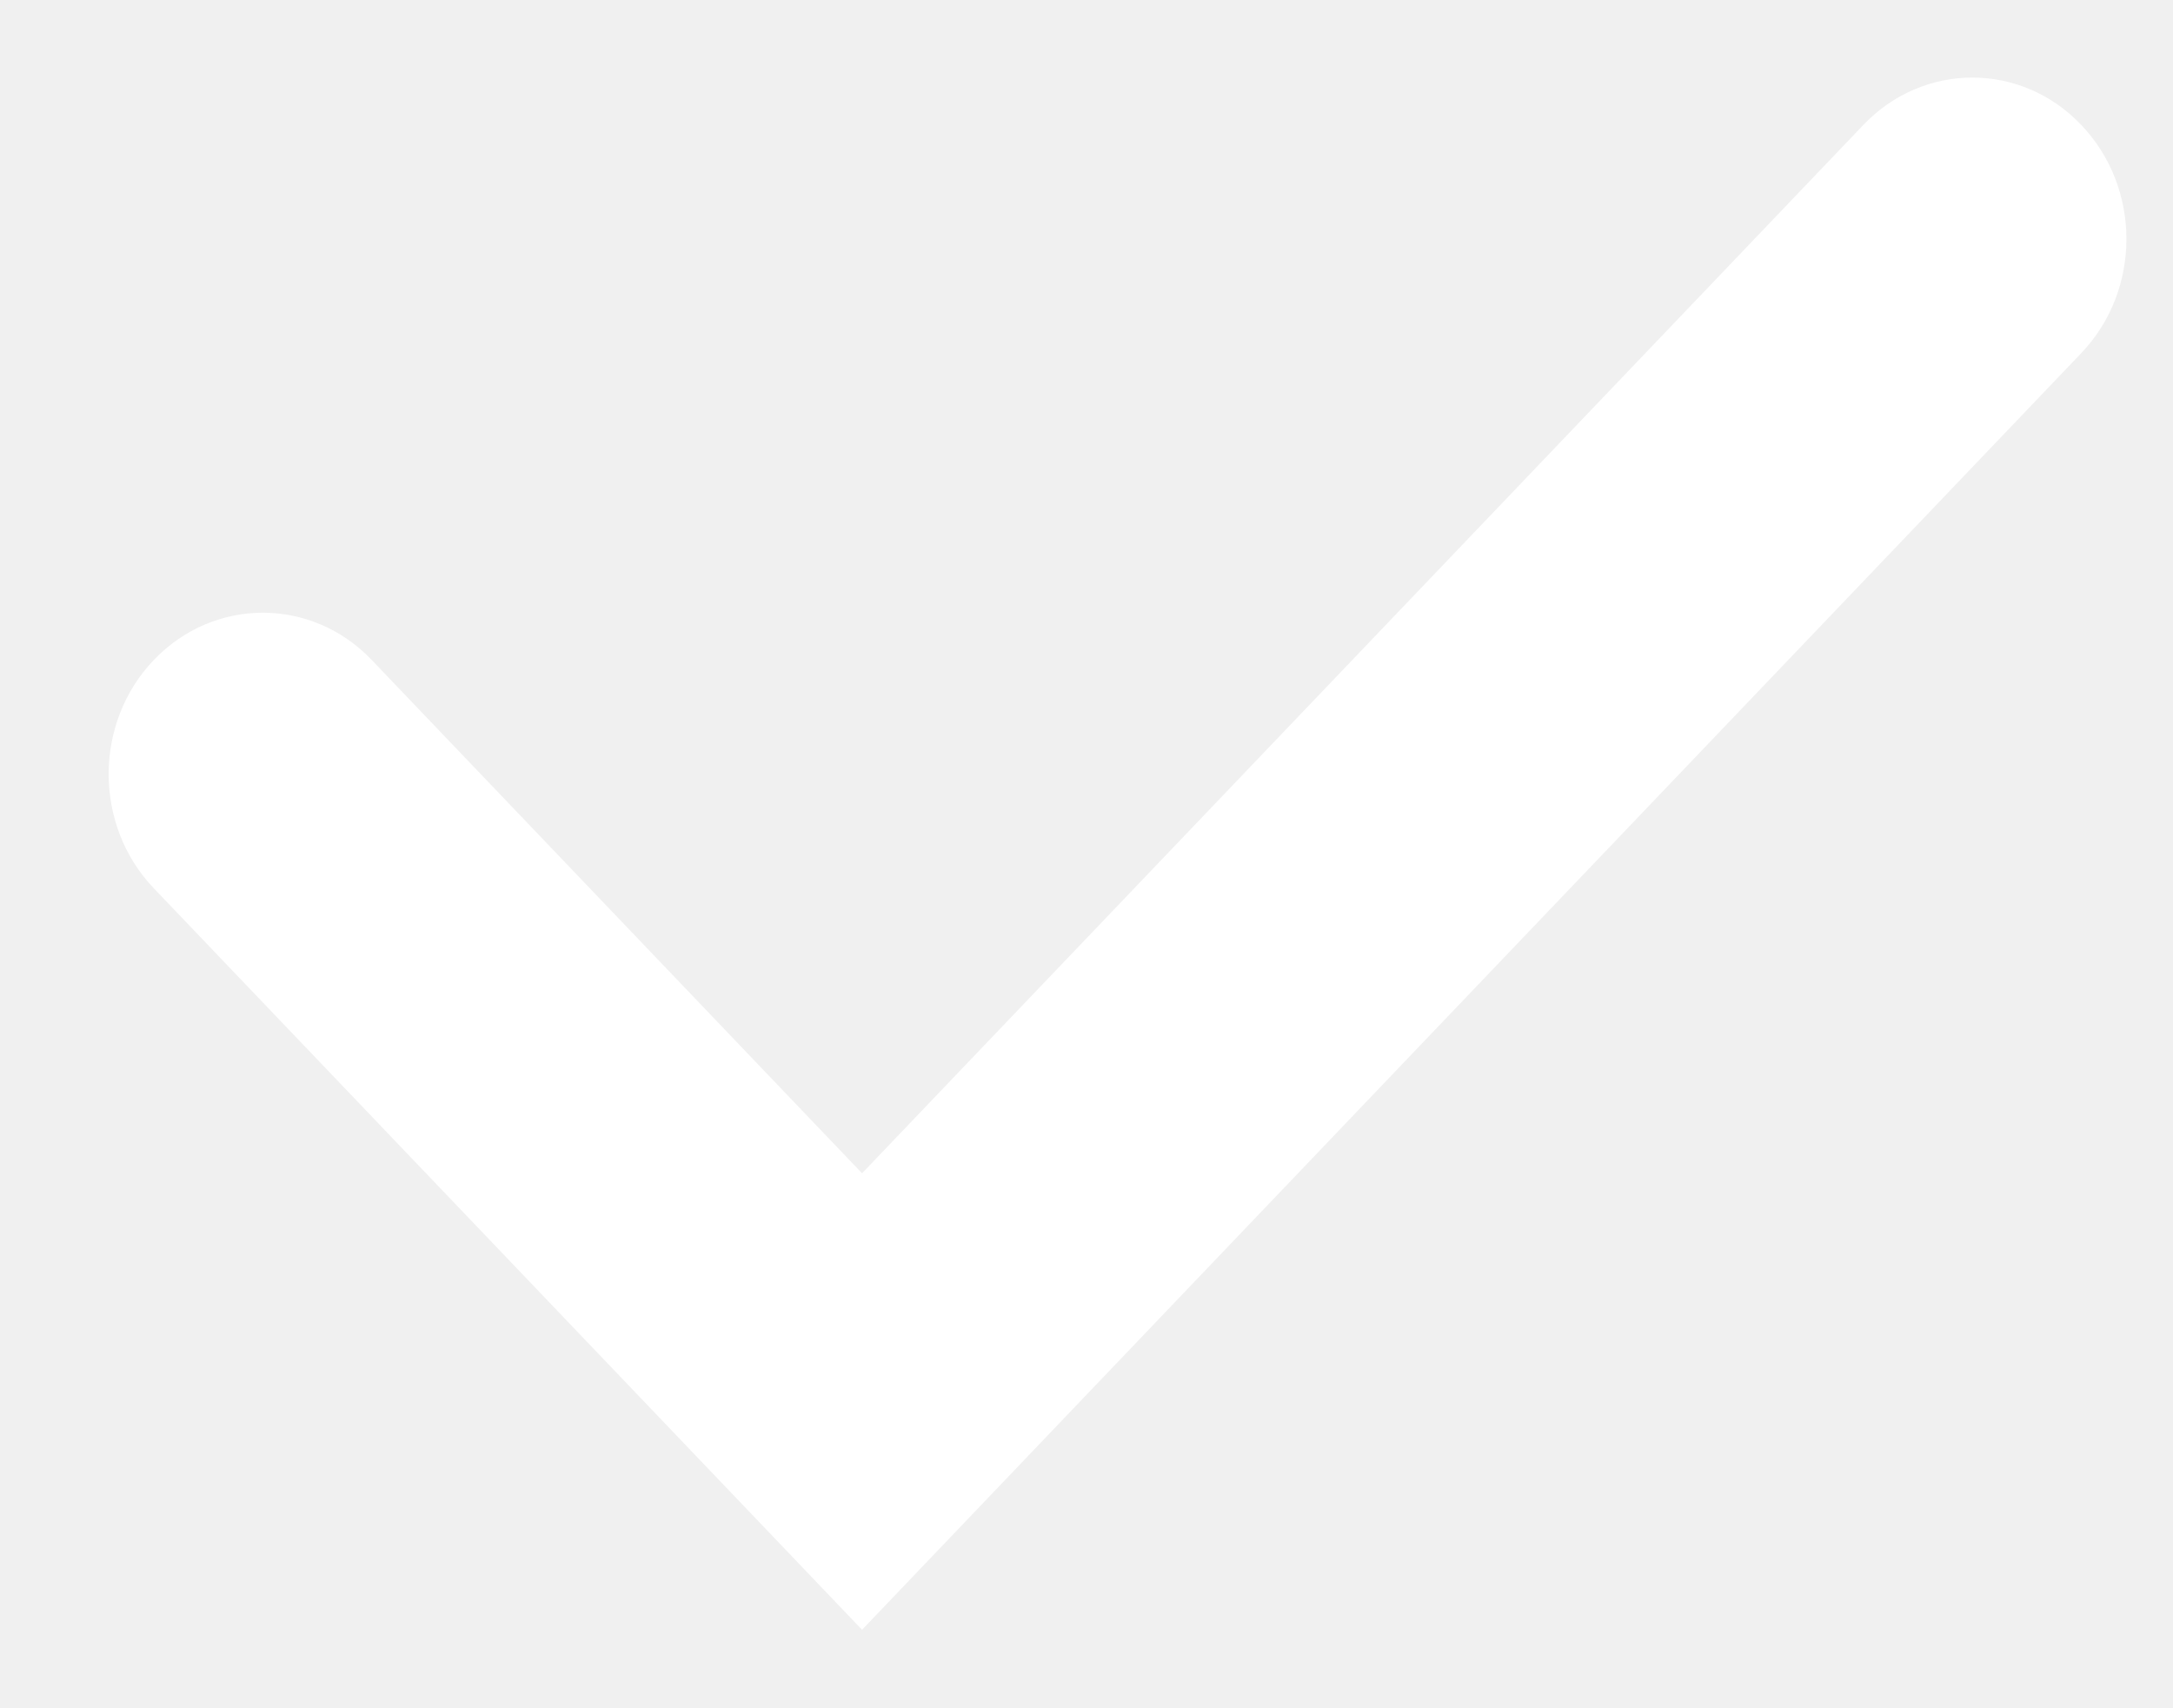
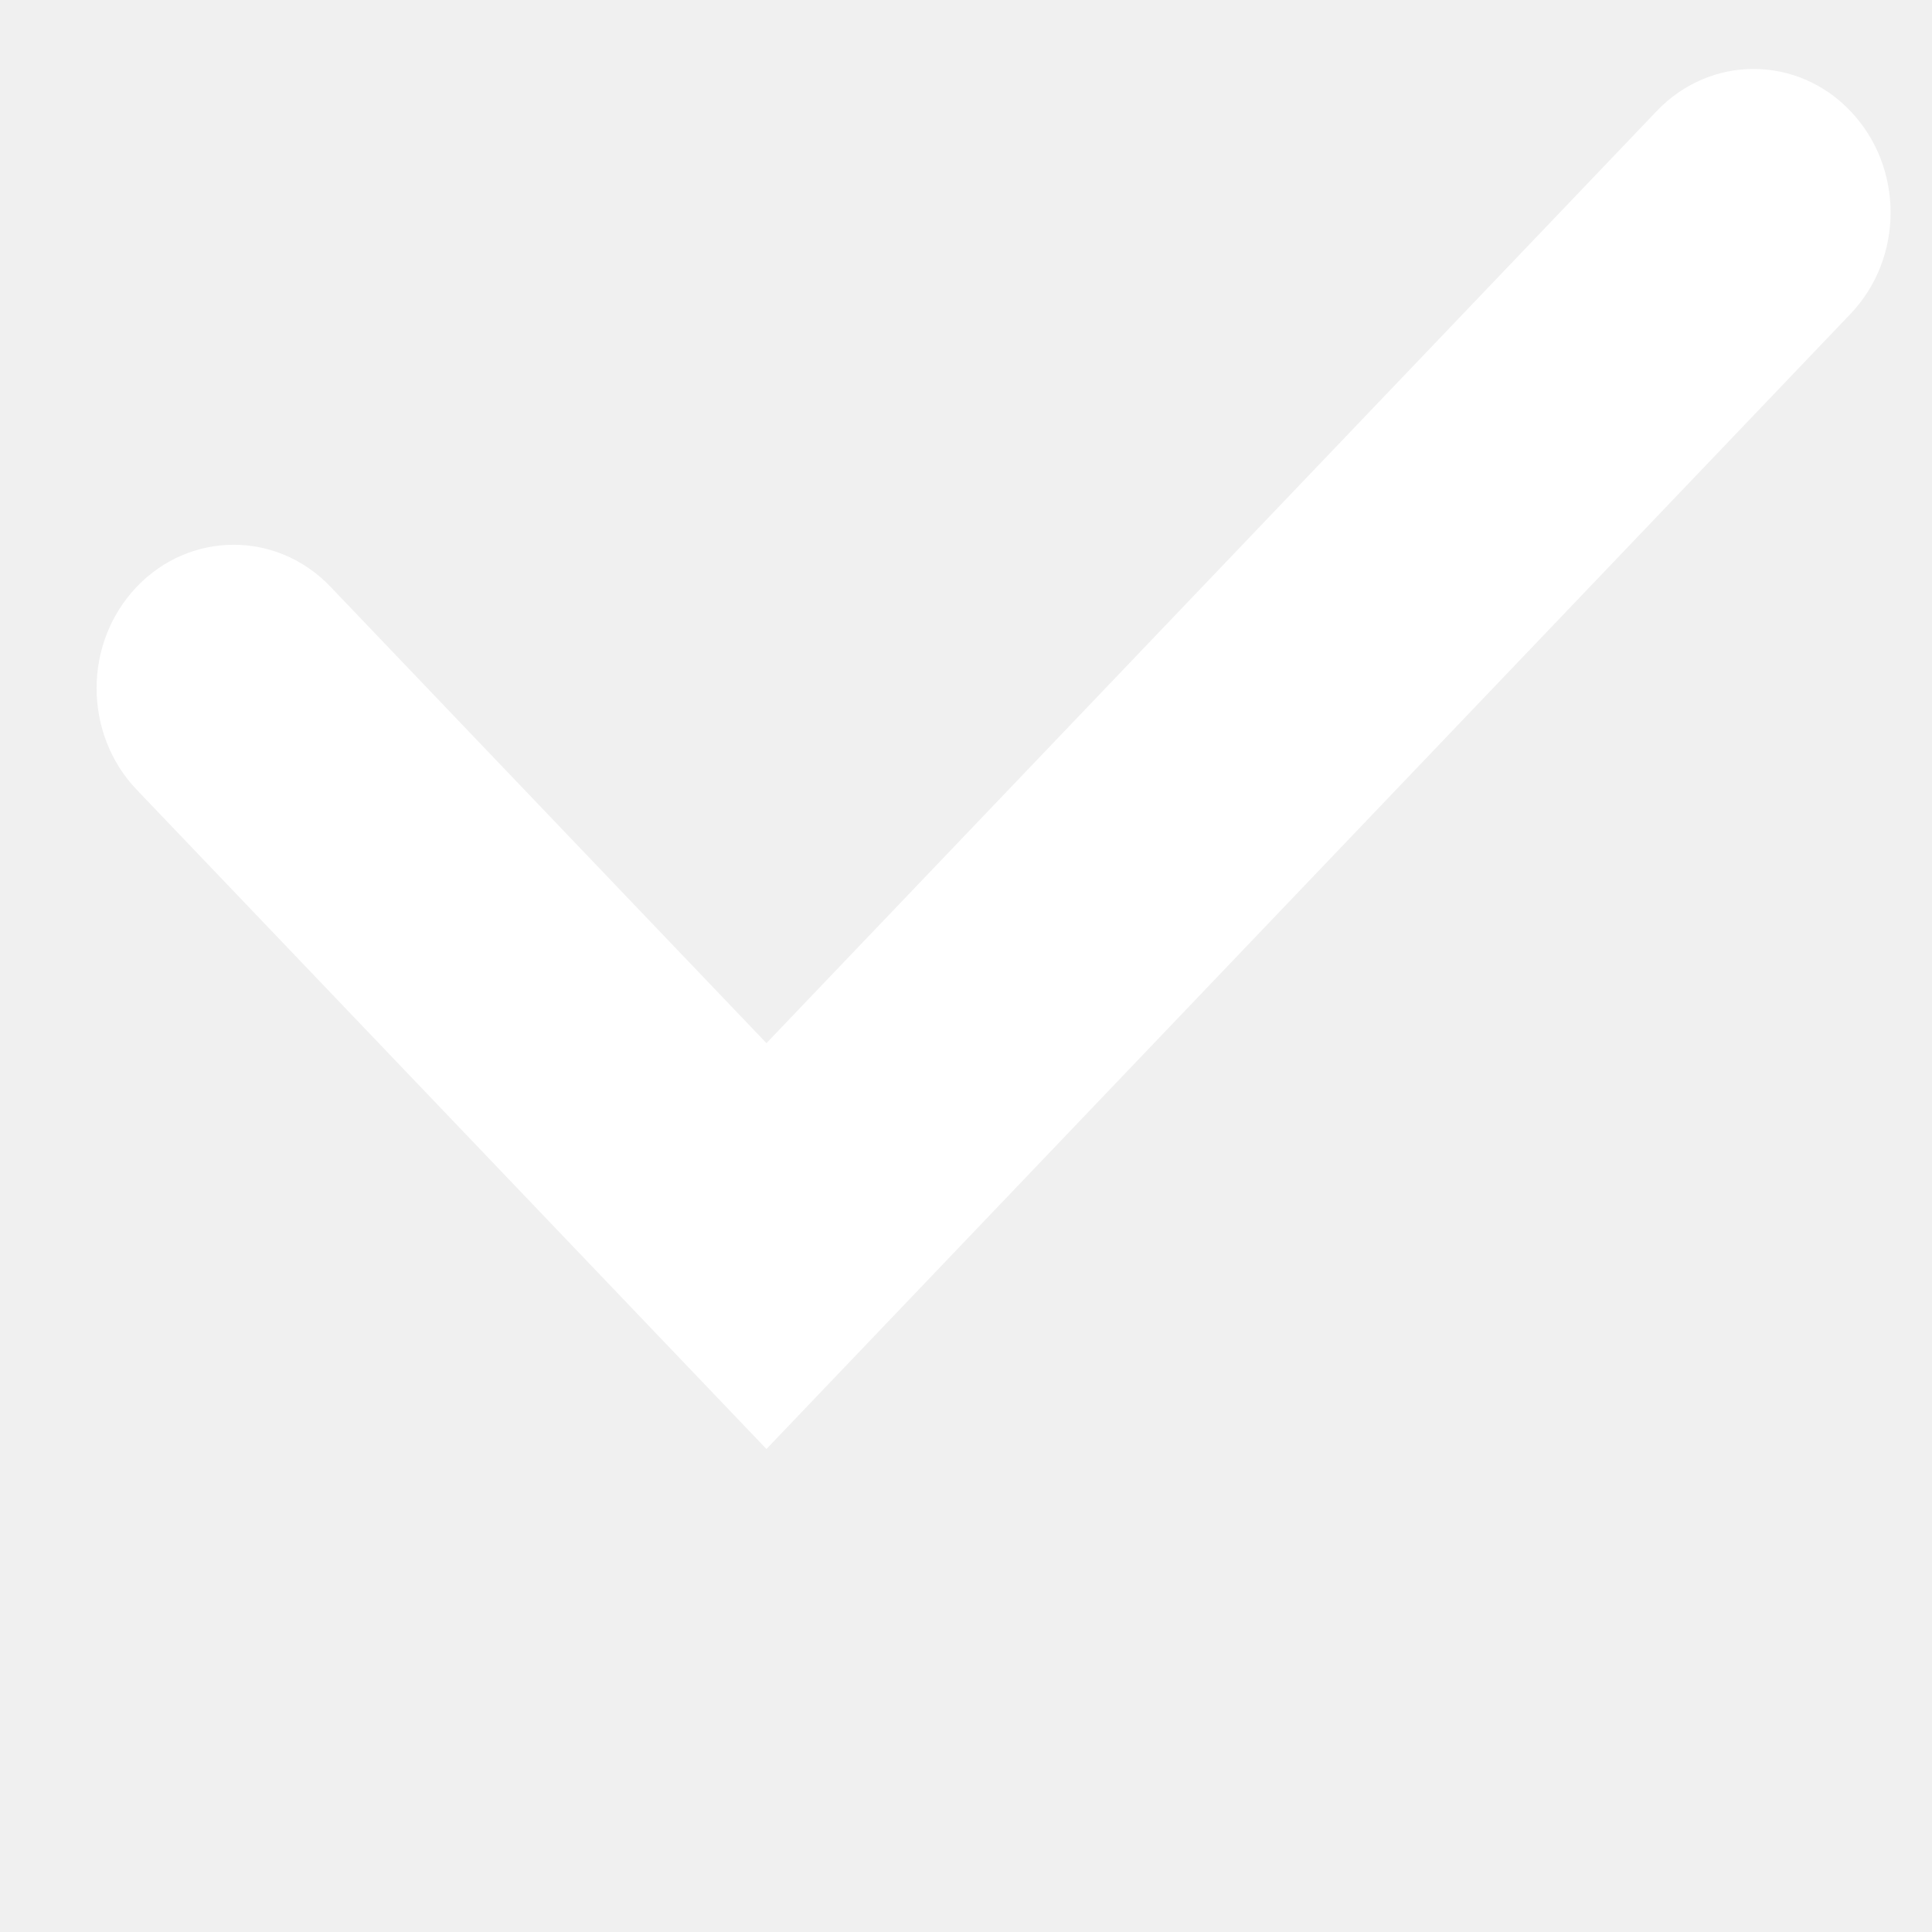
- <svg xmlns="http://www.w3.org/2000/svg" width="14" height="11" viewBox="0 0 14 11" fill="none">
+ <svg xmlns="http://www.w3.org/2000/svg" width="14" height="14" viewBox="0 0 14 14" fill="none">
  <path d="M5.554 7.559L12.005 0.805C12.393 0.398 13.022 0.398 13.409 0.805C13.797 1.211 13.797 1.869 13.409 2.275L5.554 10.5L0.991 5.723C0.603 5.317 0.603 4.658 0.991 4.252C1.379 3.846 2.008 3.846 2.395 4.252L5.554 7.559Z" fill="white" />
</svg>
